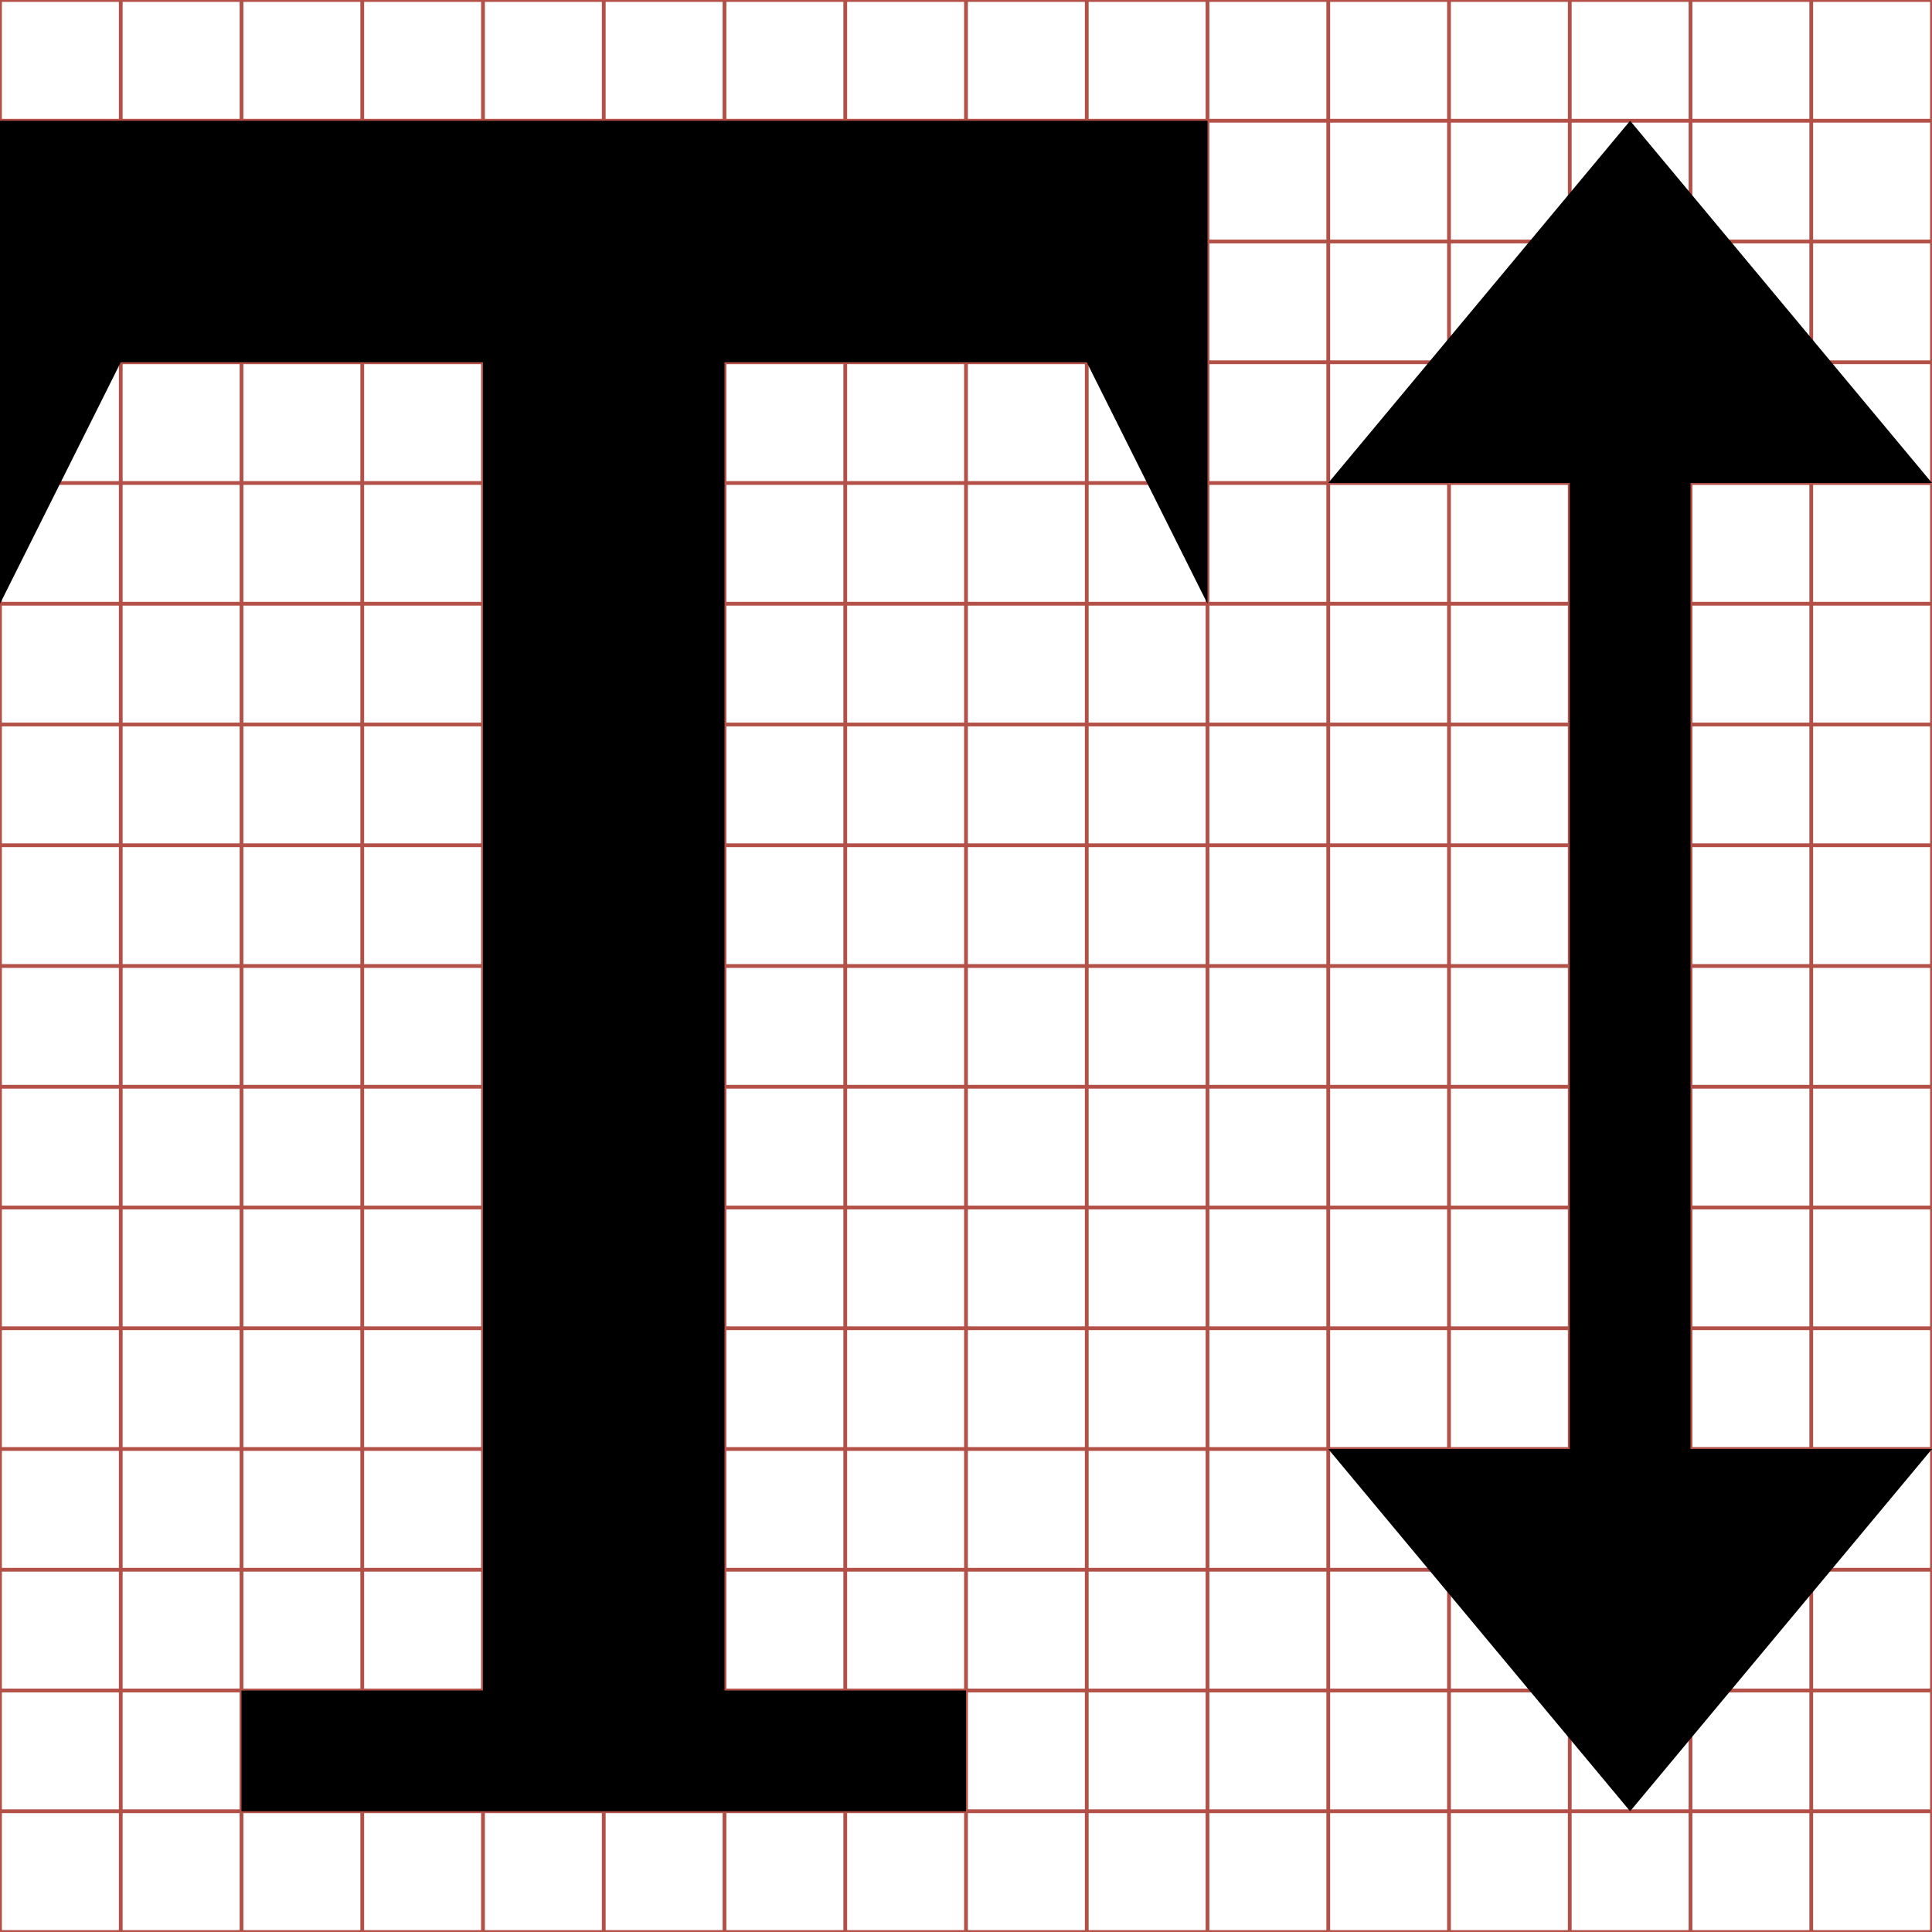
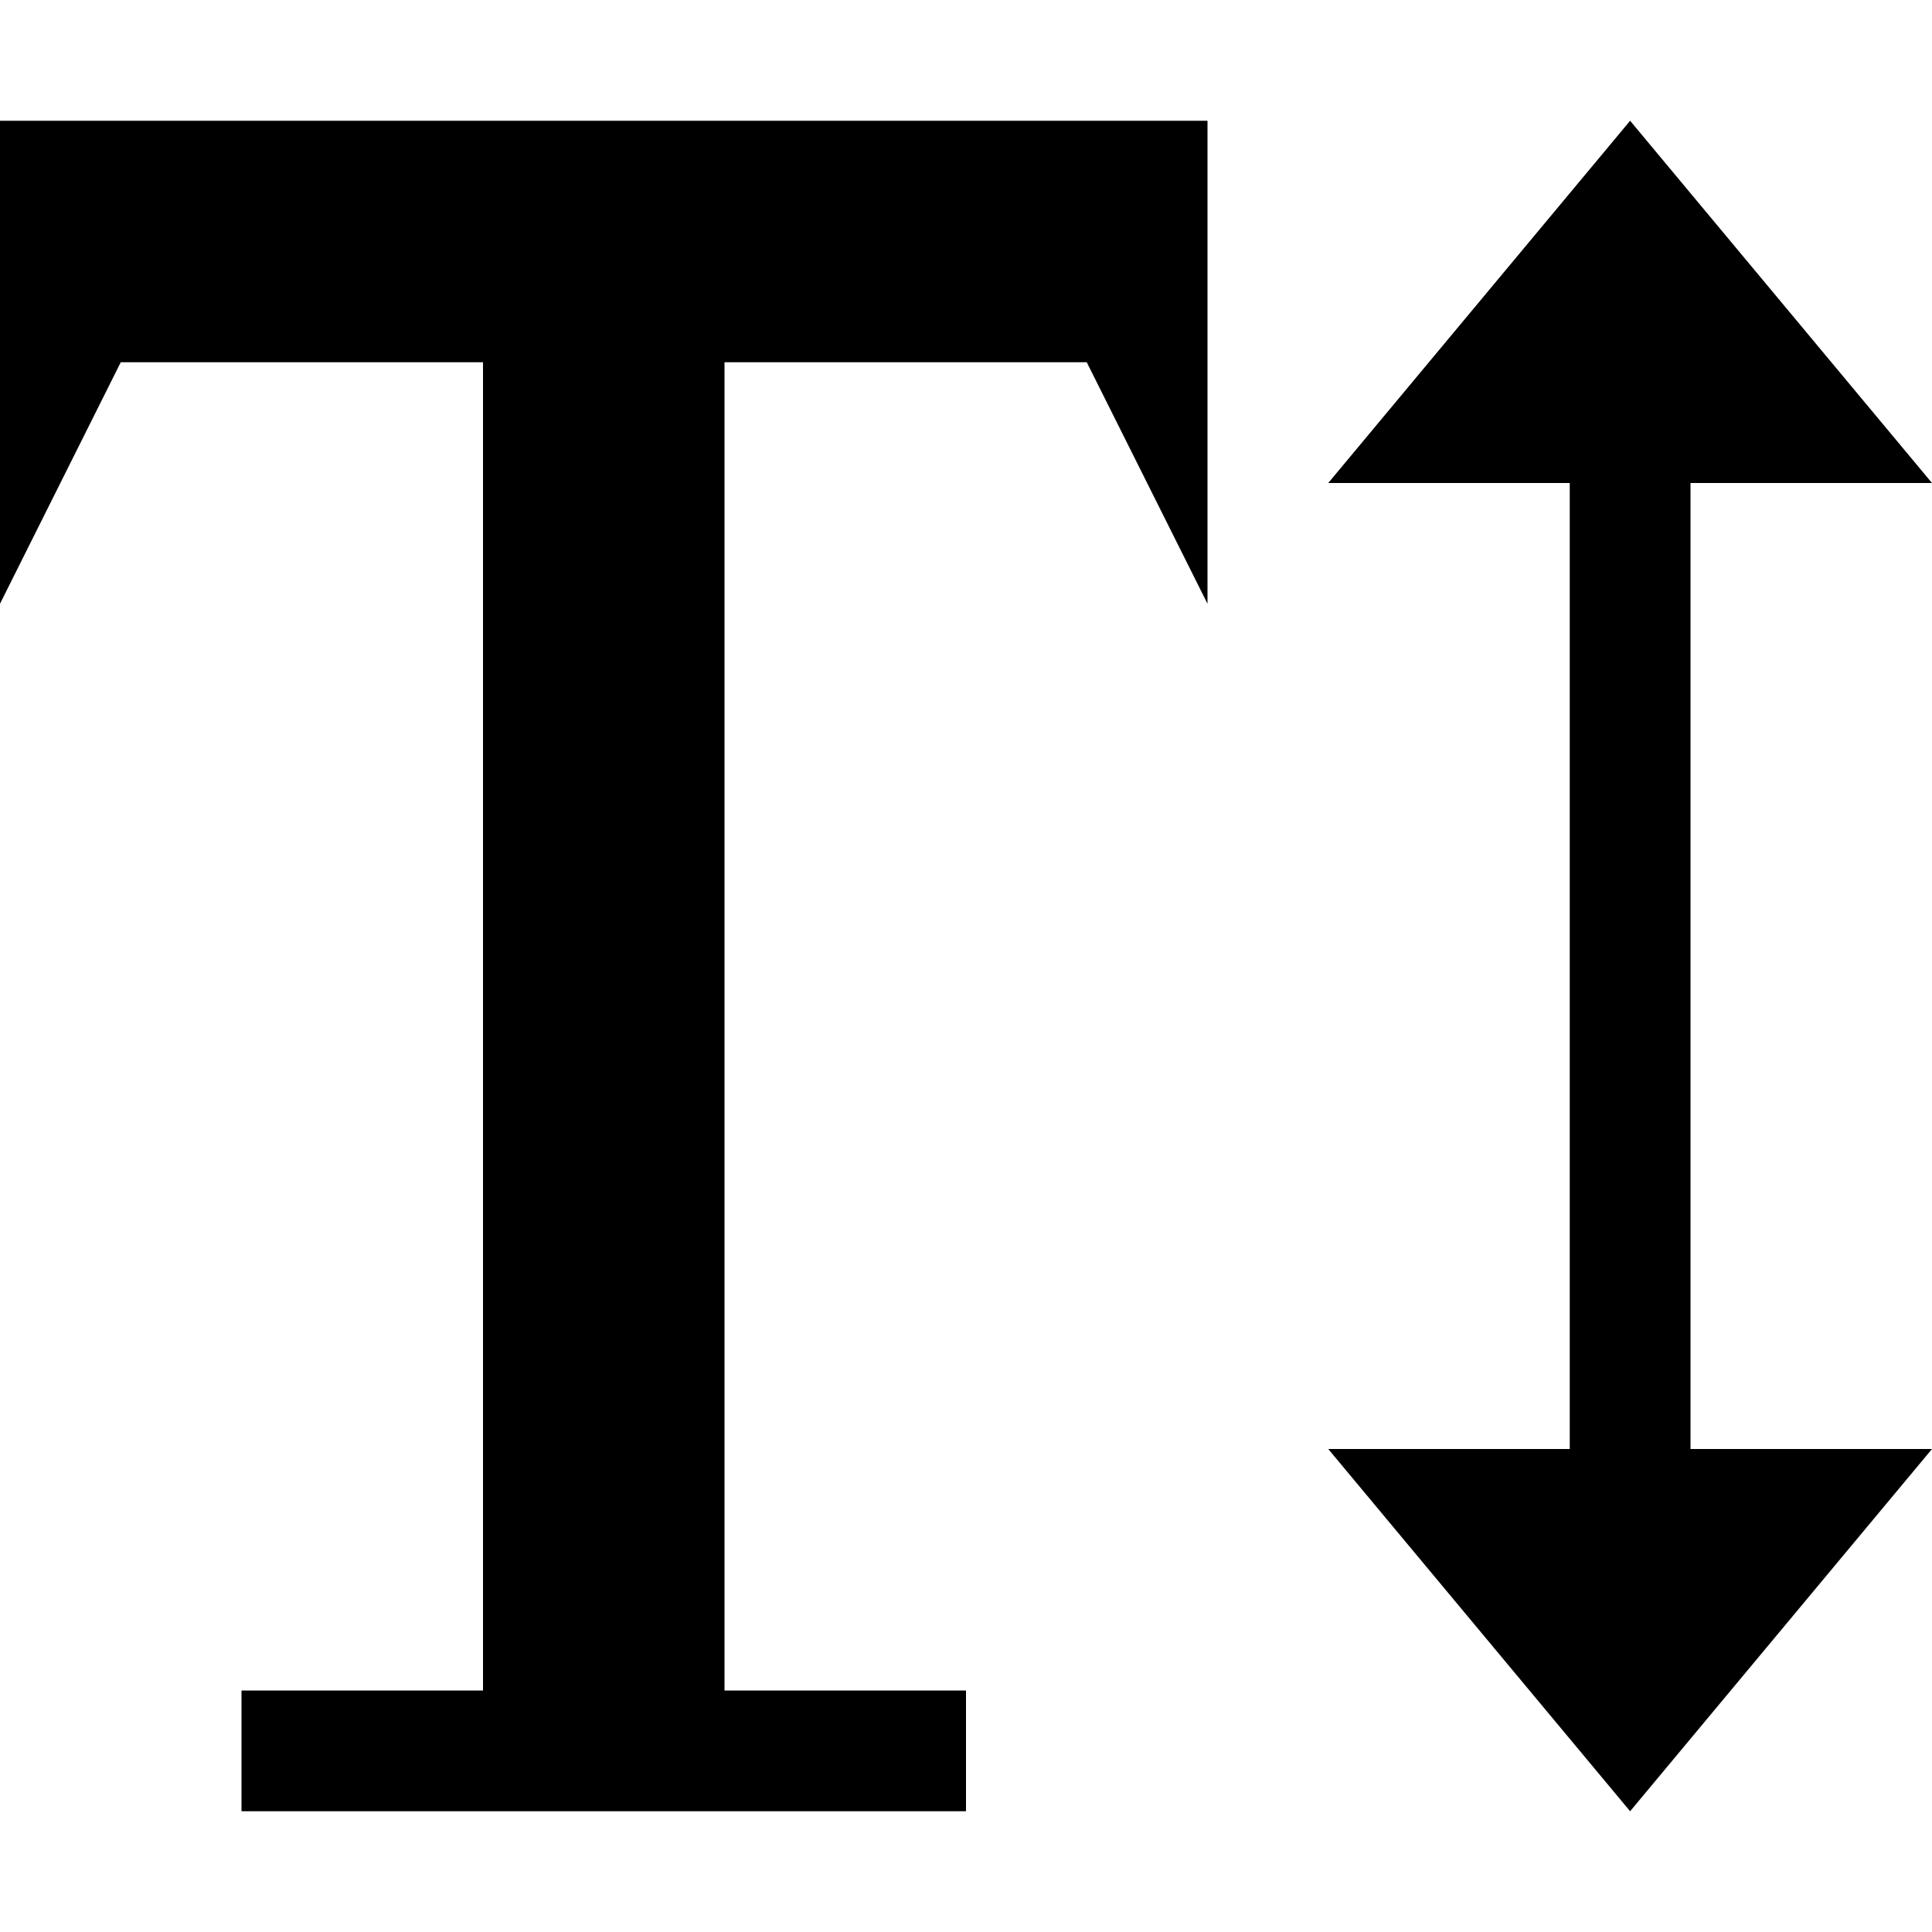
- <svg xmlns="http://www.w3.org/2000/svg" width="512" height="512" viewBox="0 0 512 512" fill="#000000">
-   <g class="svgGrid" id="svgGrid">
-     <line stroke-width="1" stroke="#B35047" x1="32" x2="32" y1="0" y2="512" />
-     <line stroke-width="1" stroke="#B35047" x1="64" x2="64" y1="0" y2="512" />
-     <line stroke-width="1" stroke="#B35047" x1="96" x2="96" y1="0" y2="512" />
-     <line stroke-width="1" stroke="#B35047" x1="128" x2="128" y1="0" y2="512" />
-     <line stroke-width="1" stroke="#B35047" x1="160" x2="160" y1="0" y2="512" />
-     <line stroke-width="1" stroke="#B35047" x1="192" x2="192" y1="0" y2="512" />
-     <line stroke-width="1" stroke="#B35047" x1="224" x2="224" y1="0" y2="512" />
-     <line stroke-width="1" stroke="#B35047" x1="256" x2="256" y1="0" y2="512" />
-     <line stroke-width="1" stroke="#B35047" x1="288" x2="288" y1="0" y2="512" />
-     <line stroke-width="1" stroke="#B35047" x1="320" x2="320" y1="0" y2="512" />
-     <line stroke-width="1" stroke="#B35047" x1="352" x2="352" y1="0" y2="512" />
-     <line stroke-width="1" stroke="#B35047" x1="384" x2="384" y1="0" y2="512" />
-     <line stroke-width="1" stroke="#B35047" x1="416" x2="416" y1="0" y2="512" />
-     <line stroke-width="1" stroke="#B35047" x1="448" x2="448" y1="0" y2="512" />
-     <line stroke-width="1" stroke="#B35047" x1="480" x2="480" y1="0" y2="512" />
-     <line stroke-width="1" stroke="#B35047" x1="0" x2="512" y1="32" y2="32" />
-     <line stroke-width="1" stroke="#B35047" x1="0" x2="512" y1="64" y2="64" />
-     <line stroke-width="1" stroke="#B35047" x1="0" x2="512" y1="96" y2="96" />
-     <line stroke-width="1" stroke="#B35047" x1="0" x2="512" y1="128" y2="128" />
-     <line stroke-width="1" stroke="#B35047" x1="0" x2="512" y1="160" y2="160" />
-     <line stroke-width="1" stroke="#B35047" x1="0" x2="512" y1="192" y2="192" />
-     <line stroke-width="1" stroke="#B35047" x1="0" x2="512" y1="224" y2="224" />
-     <line stroke-width="1" stroke="#B35047" x1="0" x2="512" y1="256" y2="256" />
-     <line stroke-width="1" stroke="#B35047" x1="0" x2="512" y1="288" y2="288" />
-     <line stroke-width="1" stroke="#B35047" x1="0" x2="512" y1="320" y2="320" />
-     <line stroke-width="1" stroke="#B35047" x1="0" x2="512" y1="352" y2="352" />
-     <line stroke-width="1" stroke="#B35047" x1="0" x2="512" y1="384" y2="384" />
-     <line stroke-width="1" stroke="#B35047" x1="0" x2="512" y1="416" y2="416" />
-     <line stroke-width="1" stroke="#B35047" x1="0" x2="512" y1="448" y2="448" />
-     <line stroke-width="1" stroke="#B35047" x1="0" x2="512" y1="480" y2="480" />
-     <rect x="0" y="0" width="512" height="512" fill="none" stroke-width="1" stroke="#B35047" />
-   </g>
-   <path d="M 448.00,384.00 L 512.00,384.00 L 432.00,480.00 L 352.00,384.00 L 416.00,384.00 L 416.00,128.00 L 352.00,128.00 L 432.00,32.00 L 512.00,128.00 L 448.00,128.00 ZM 320.00,32.00 L 320.00,160.00 L 288.00,96.00 L 192.00,96.00 L 192.00,448.00 L 256.00,448.00 L 256.00,480.00 L 64.00,480.00 L 64.00,448.00 L 128.00,448.00 L 128.00,96.00 L 32.00,96.00 L 0.00,160.00 L 0.00,32.00 Z" />
+ <svg xmlns="http://www.w3.org/2000/svg" version="1.1" id="Layer_1" x="0px" y="0px" width="512px" height="512px" viewBox="0 0 512 512" enable-background="new 0 0 512 512" xml:space="preserve">
+   <path d="M448,384h64l-80,96l-80-96h64V128h-64l80-96l80,96h-64V384z M320,32v128l-32-64h-96v352h64v32H64v-32h64V96H32L0,160V32H320  z" />
</svg>
